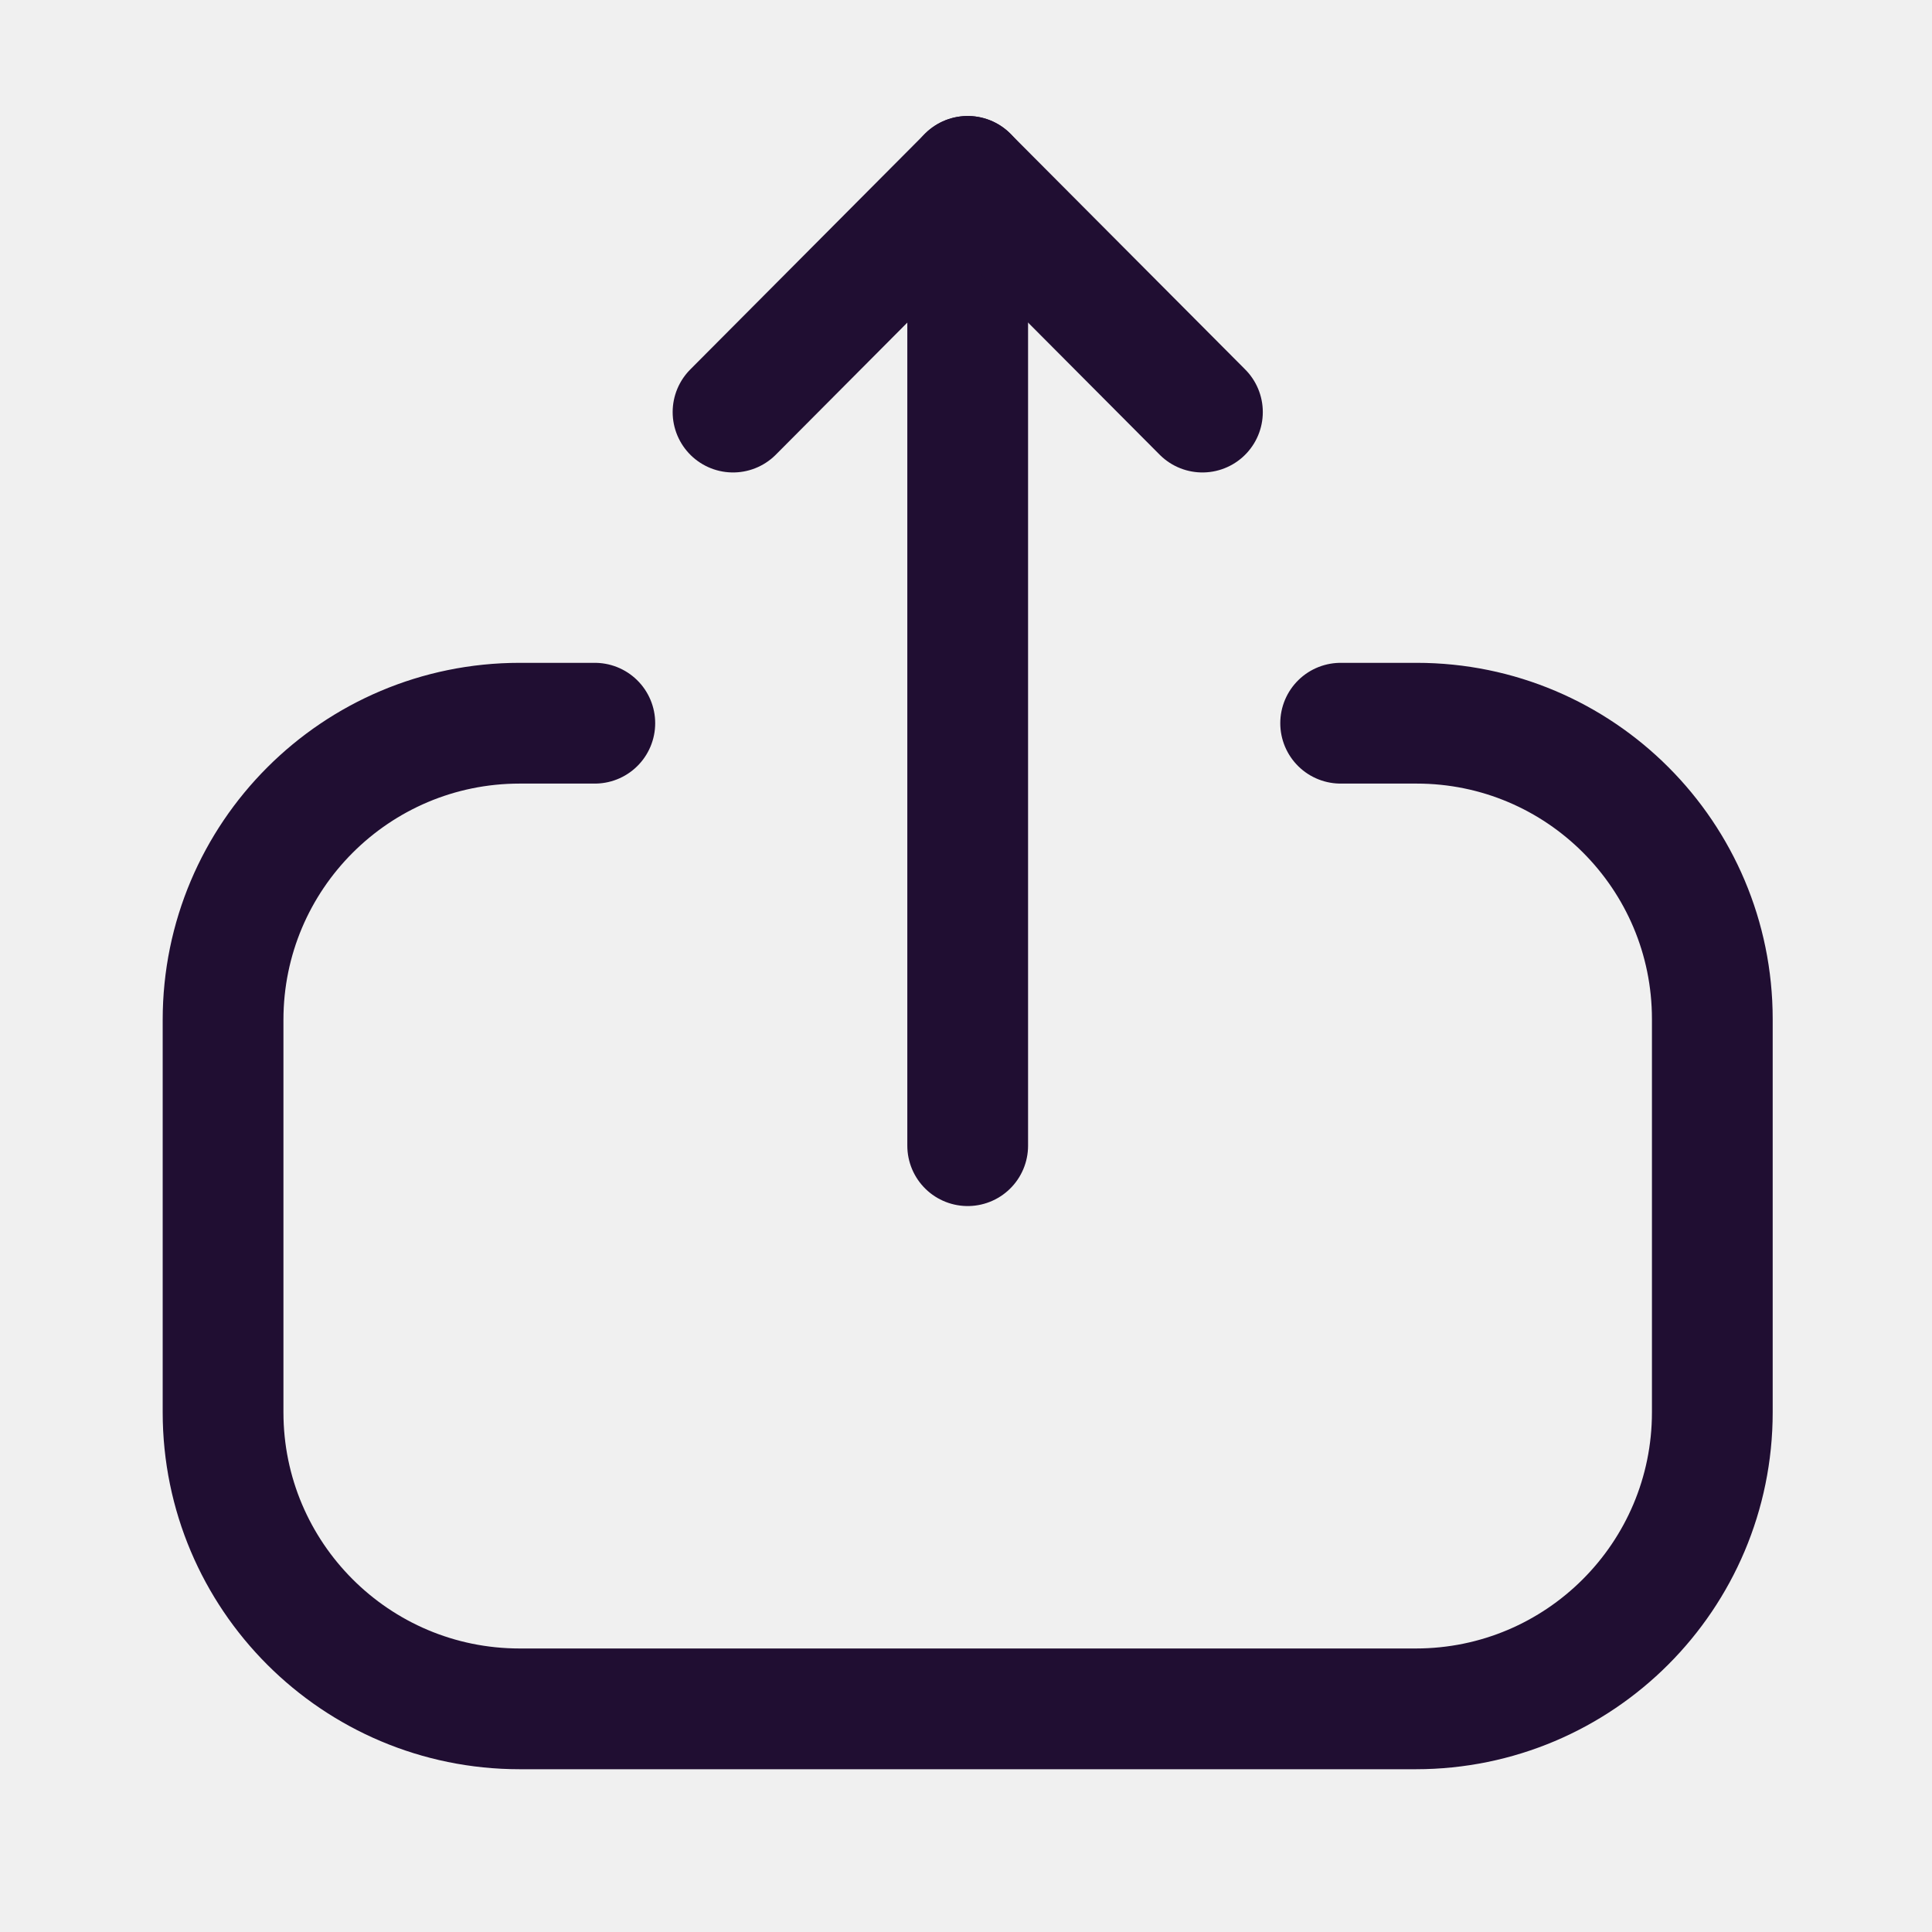
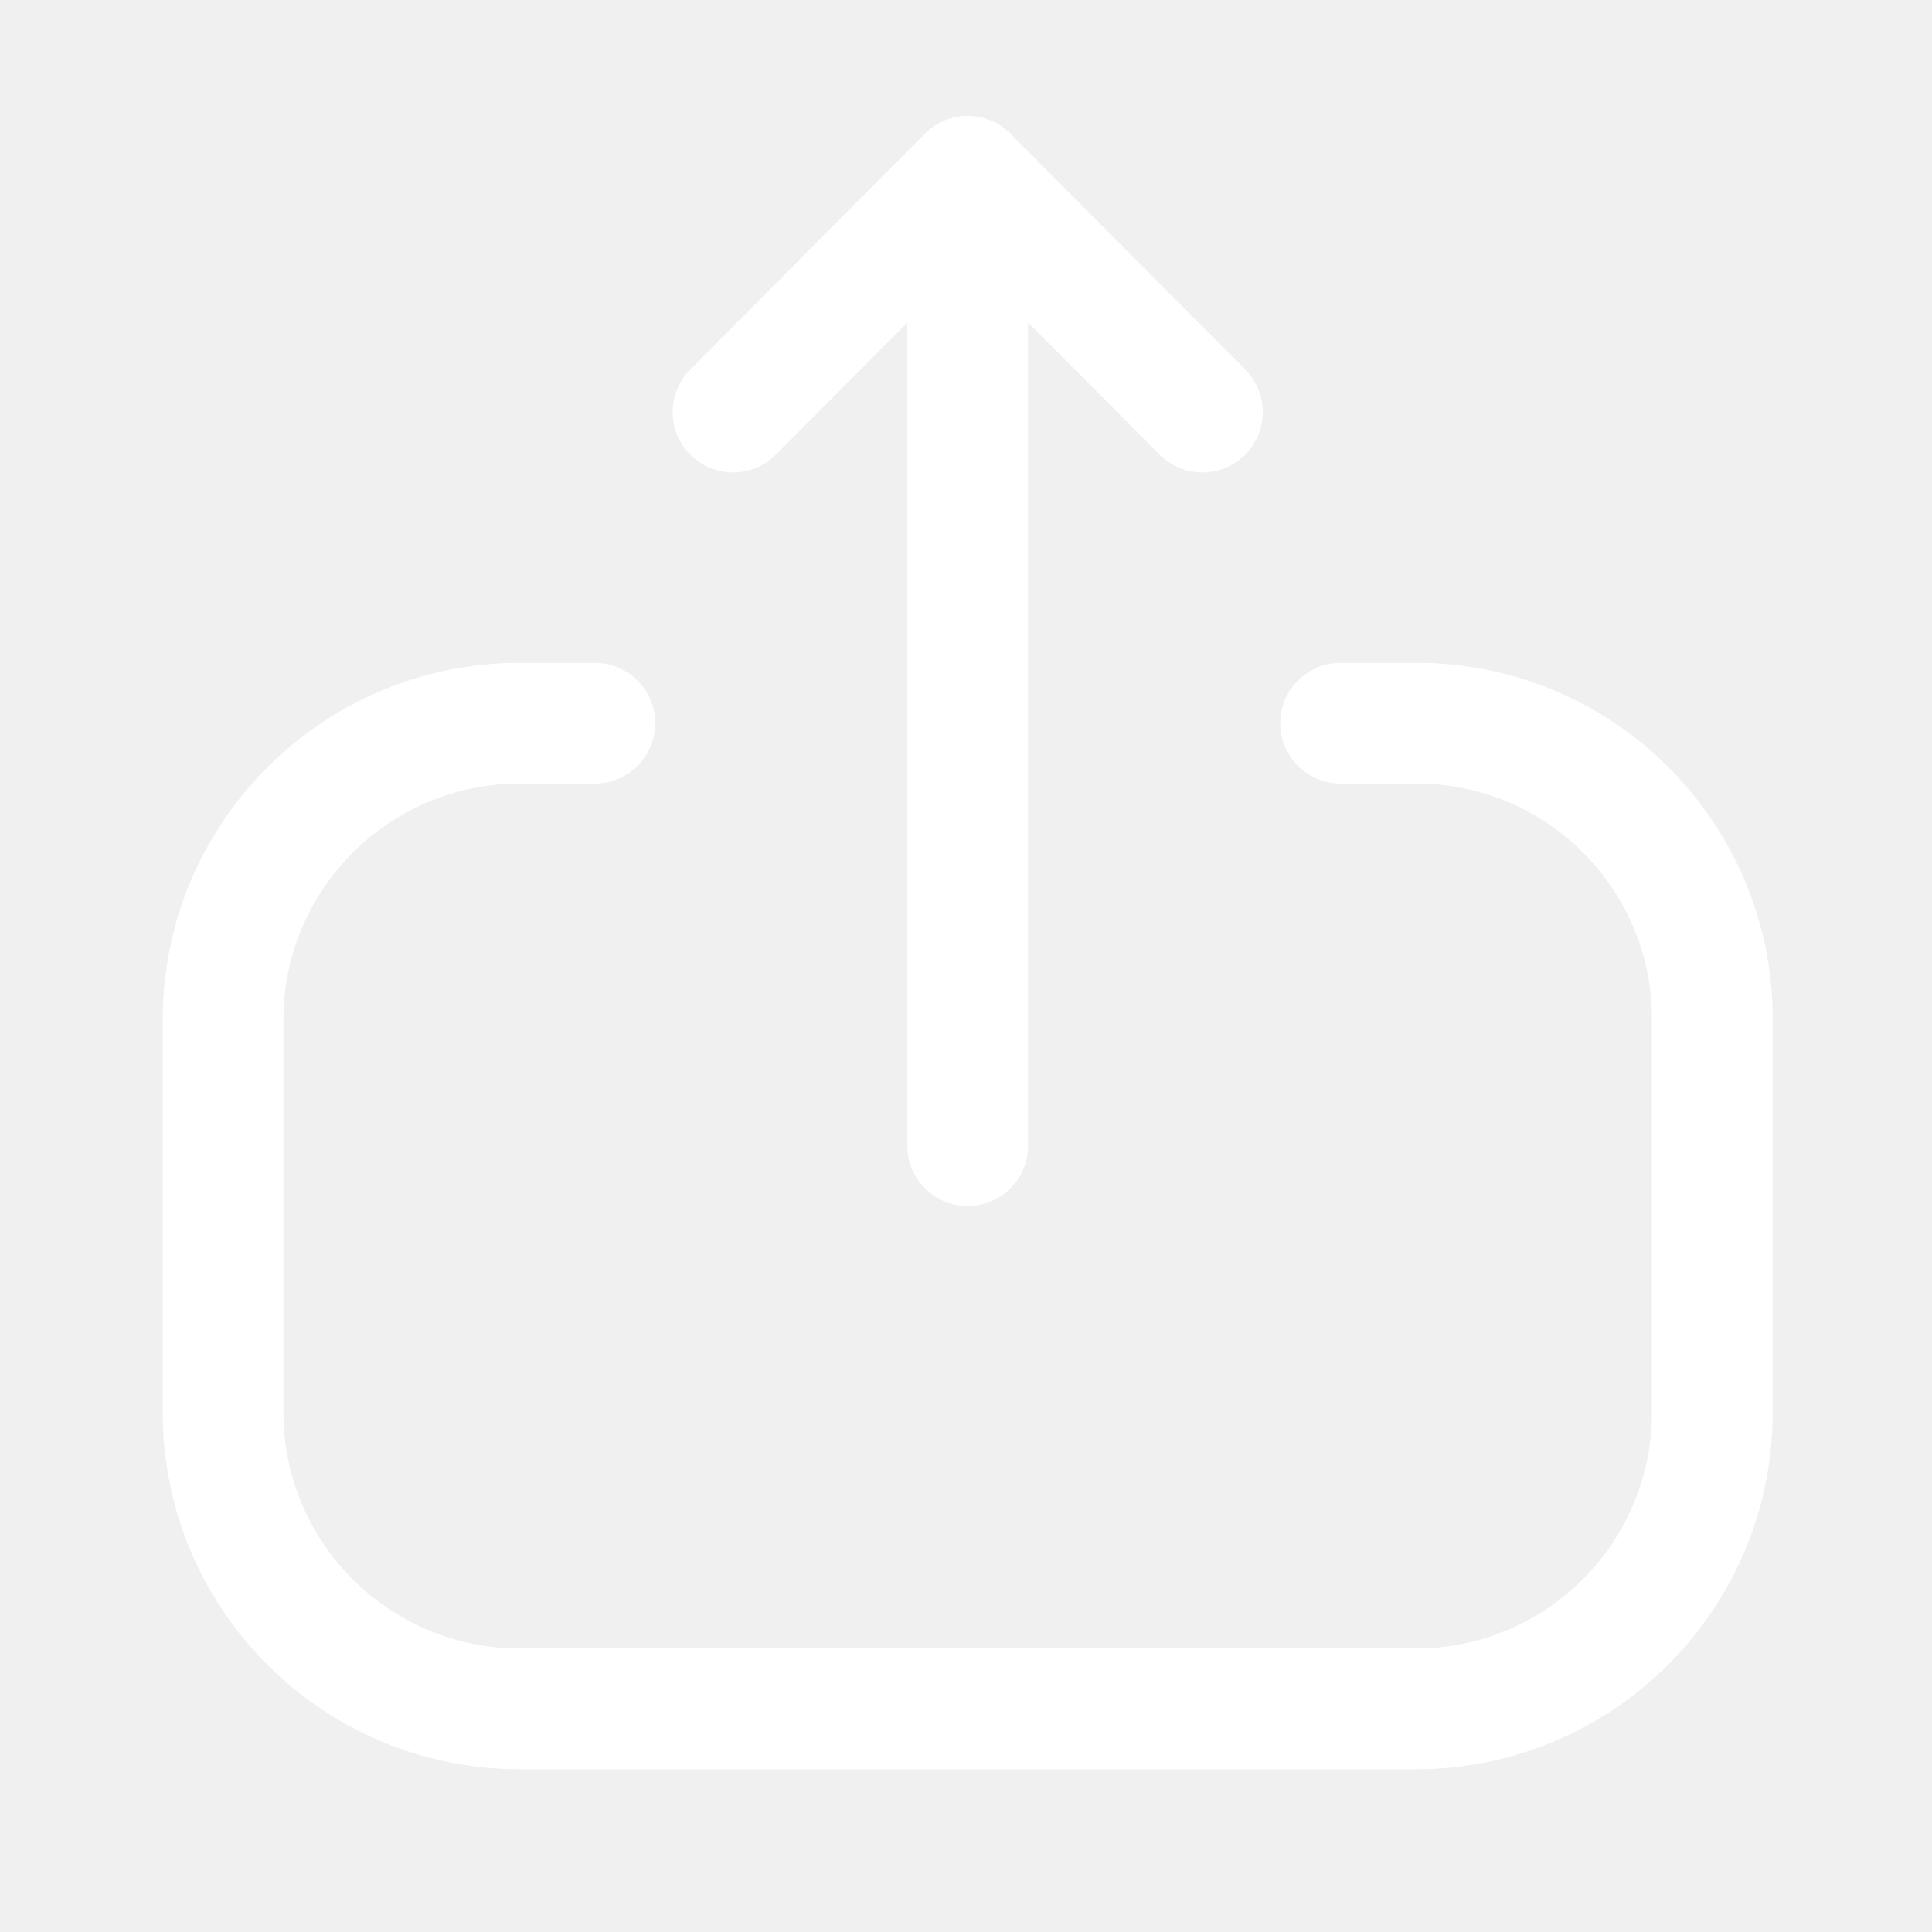
<svg xmlns="http://www.w3.org/2000/svg" width="24" height="24" viewBox="0 0 24 24" fill="none">
-   <path d="M7.389 8.984H6.456C4.421 8.984 2.771 10.634 2.771 12.669V17.544C2.771 19.578 4.421 21.228 6.456 21.228H17.587C19.622 21.228 21.271 19.578 21.271 17.544V12.659C21.271 10.63 19.627 8.984 17.598 8.984L16.654 8.984" stroke="#200E32" stroke-width="1.5" stroke-linecap="round" stroke-linejoin="round" />
-   <path d="M12.021 2.191V14.232" stroke="#200E32" stroke-width="1.5" stroke-linecap="round" stroke-linejoin="round" />
-   <path d="M9.106 5.119L12.021 2.191L14.937 5.119" stroke="#200E32" stroke-width="1.5" stroke-linecap="round" stroke-linejoin="round" />
+   <path d="M7.389 8.984H6.456C4.421 8.984 2.771 10.634 2.771 12.669V17.544C2.771 19.578 4.421 21.228 6.456 21.228H17.587C19.622 21.228 21.271 19.578 21.271 17.544V12.659C21.271 10.63 19.627 8.984 17.598 8.984L16.654 8.984" stroke="#fff" stroke-width="1.5" stroke-linecap="round" stroke-linejoin="round" />
+   <path d="M12.021 2.191V14.232" stroke="#fff" stroke-width="1.5" stroke-linecap="round" stroke-linejoin="round" />
+   <path d="M9.106 5.119L12.021 2.191L14.937 5.119" stroke="#fff" stroke-width="1.5" stroke-linecap="round" stroke-linejoin="round" />
</svg>
